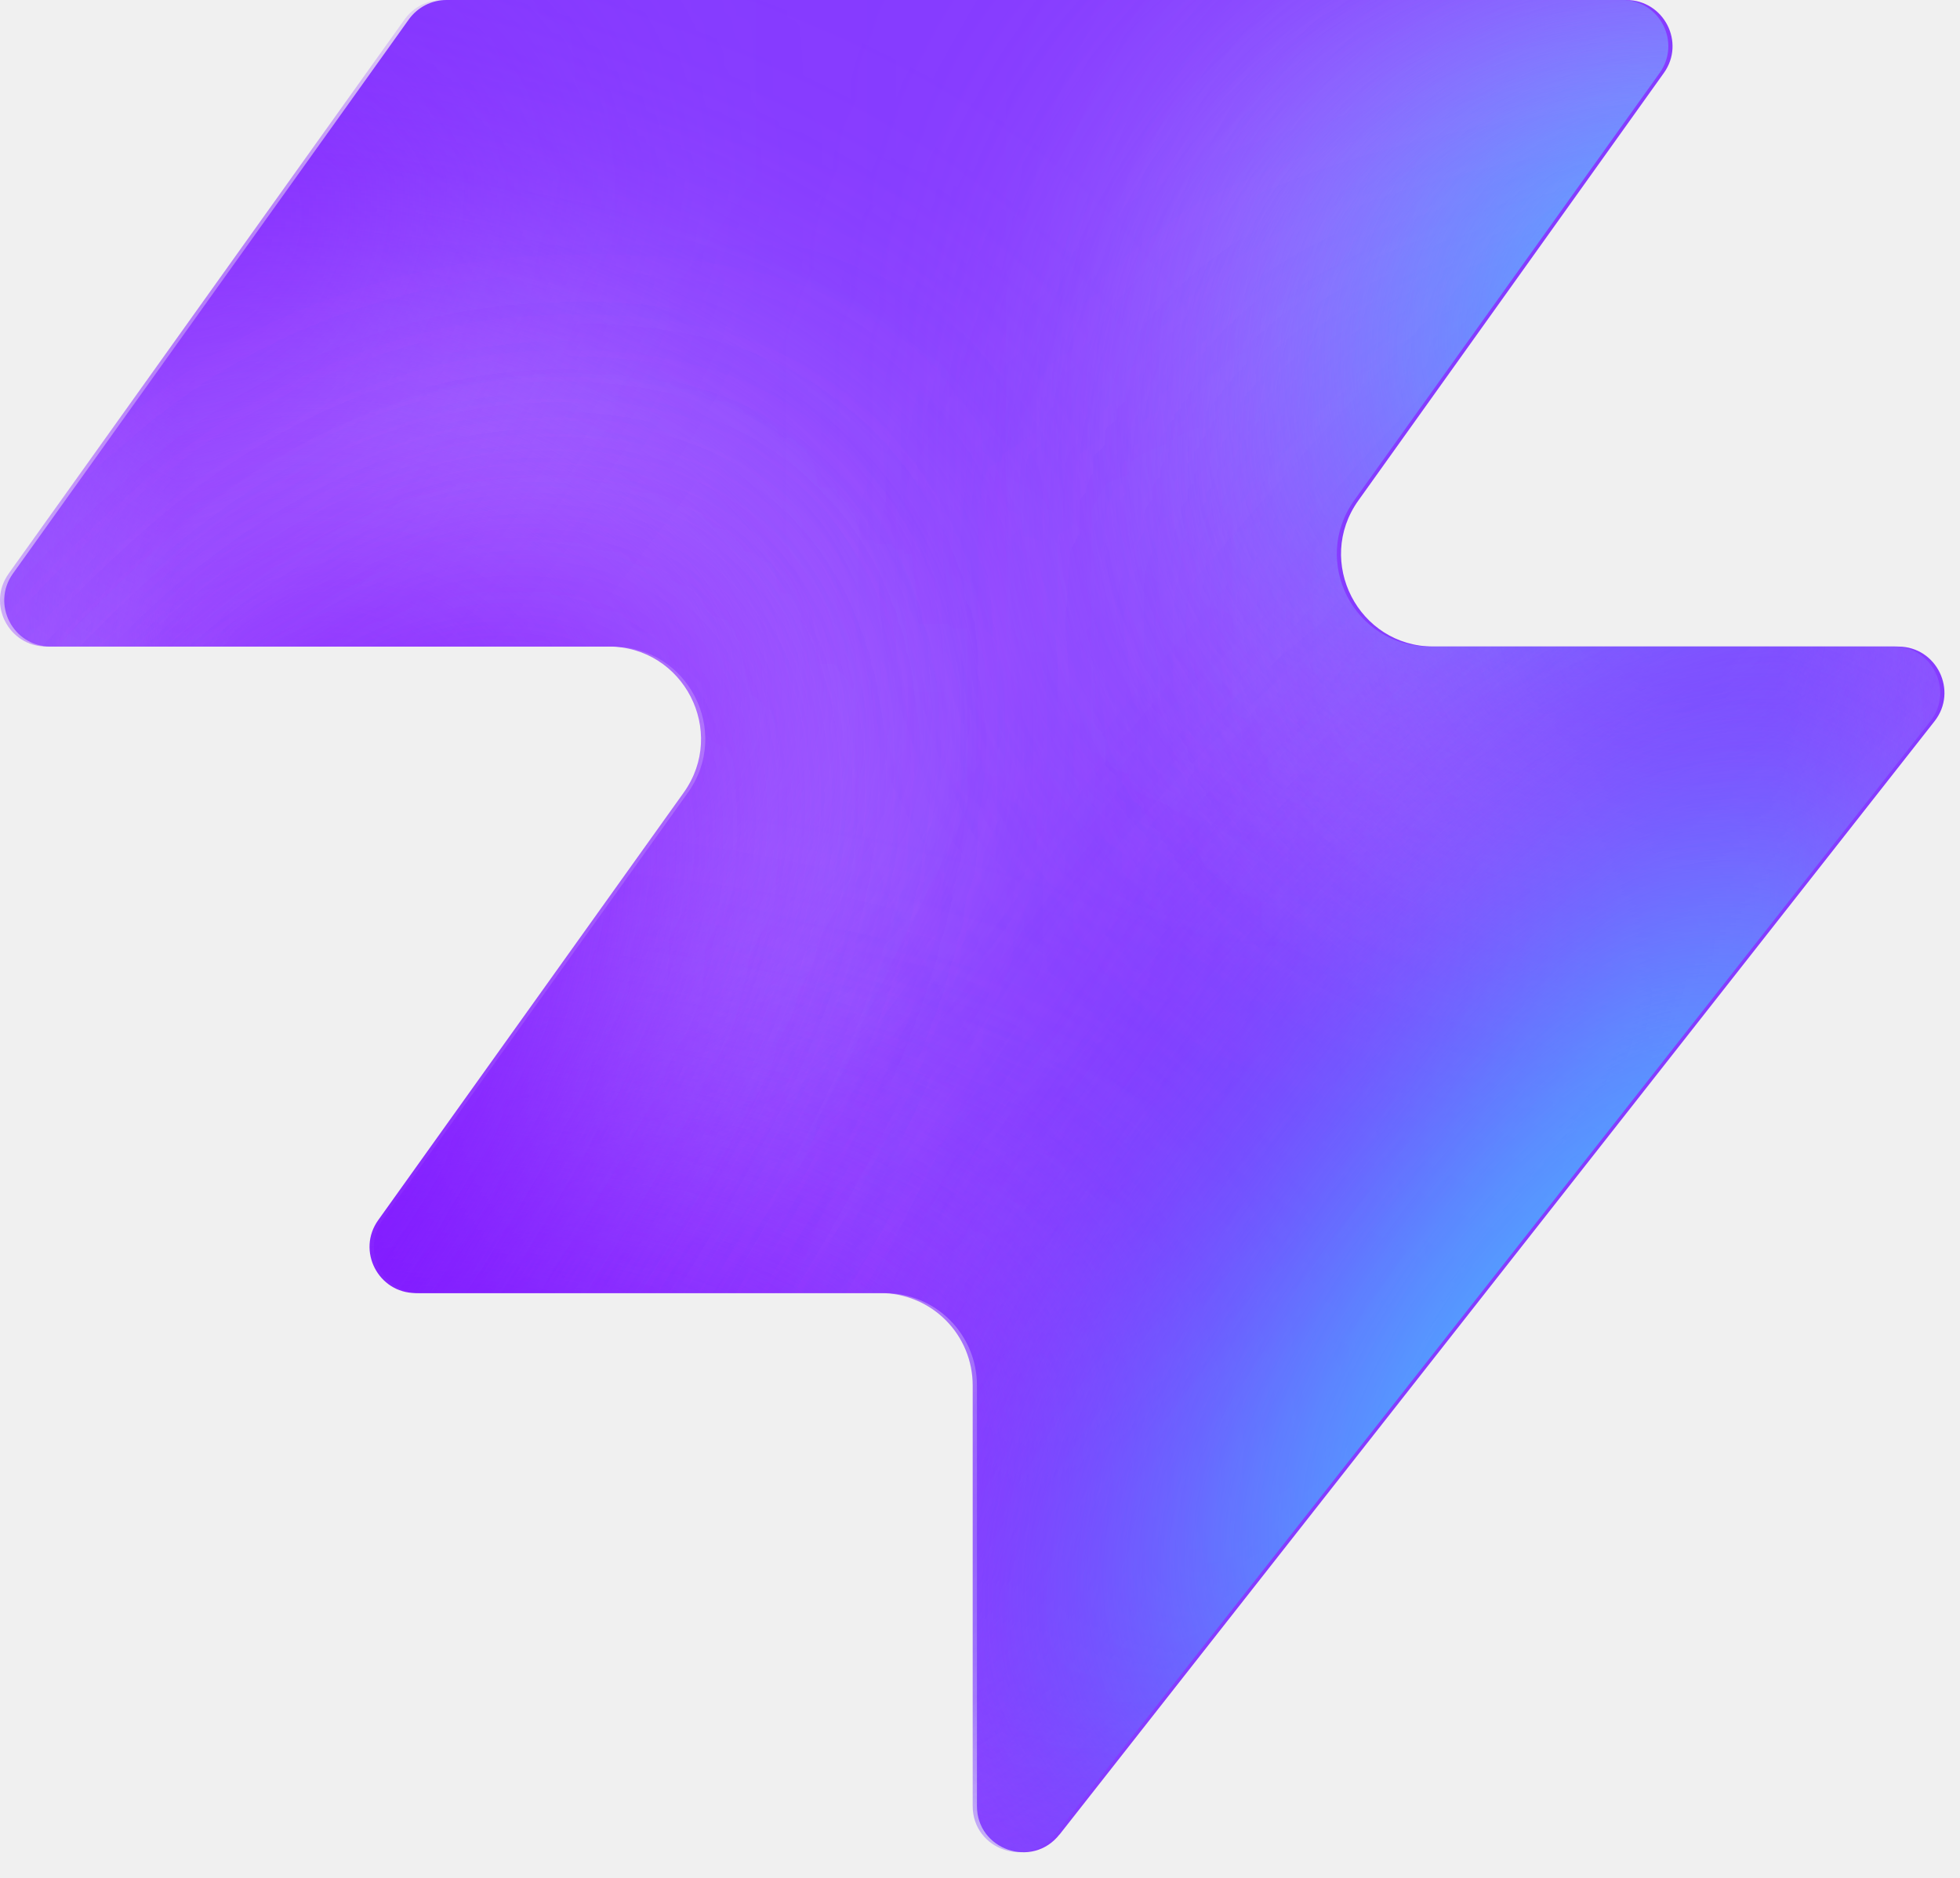
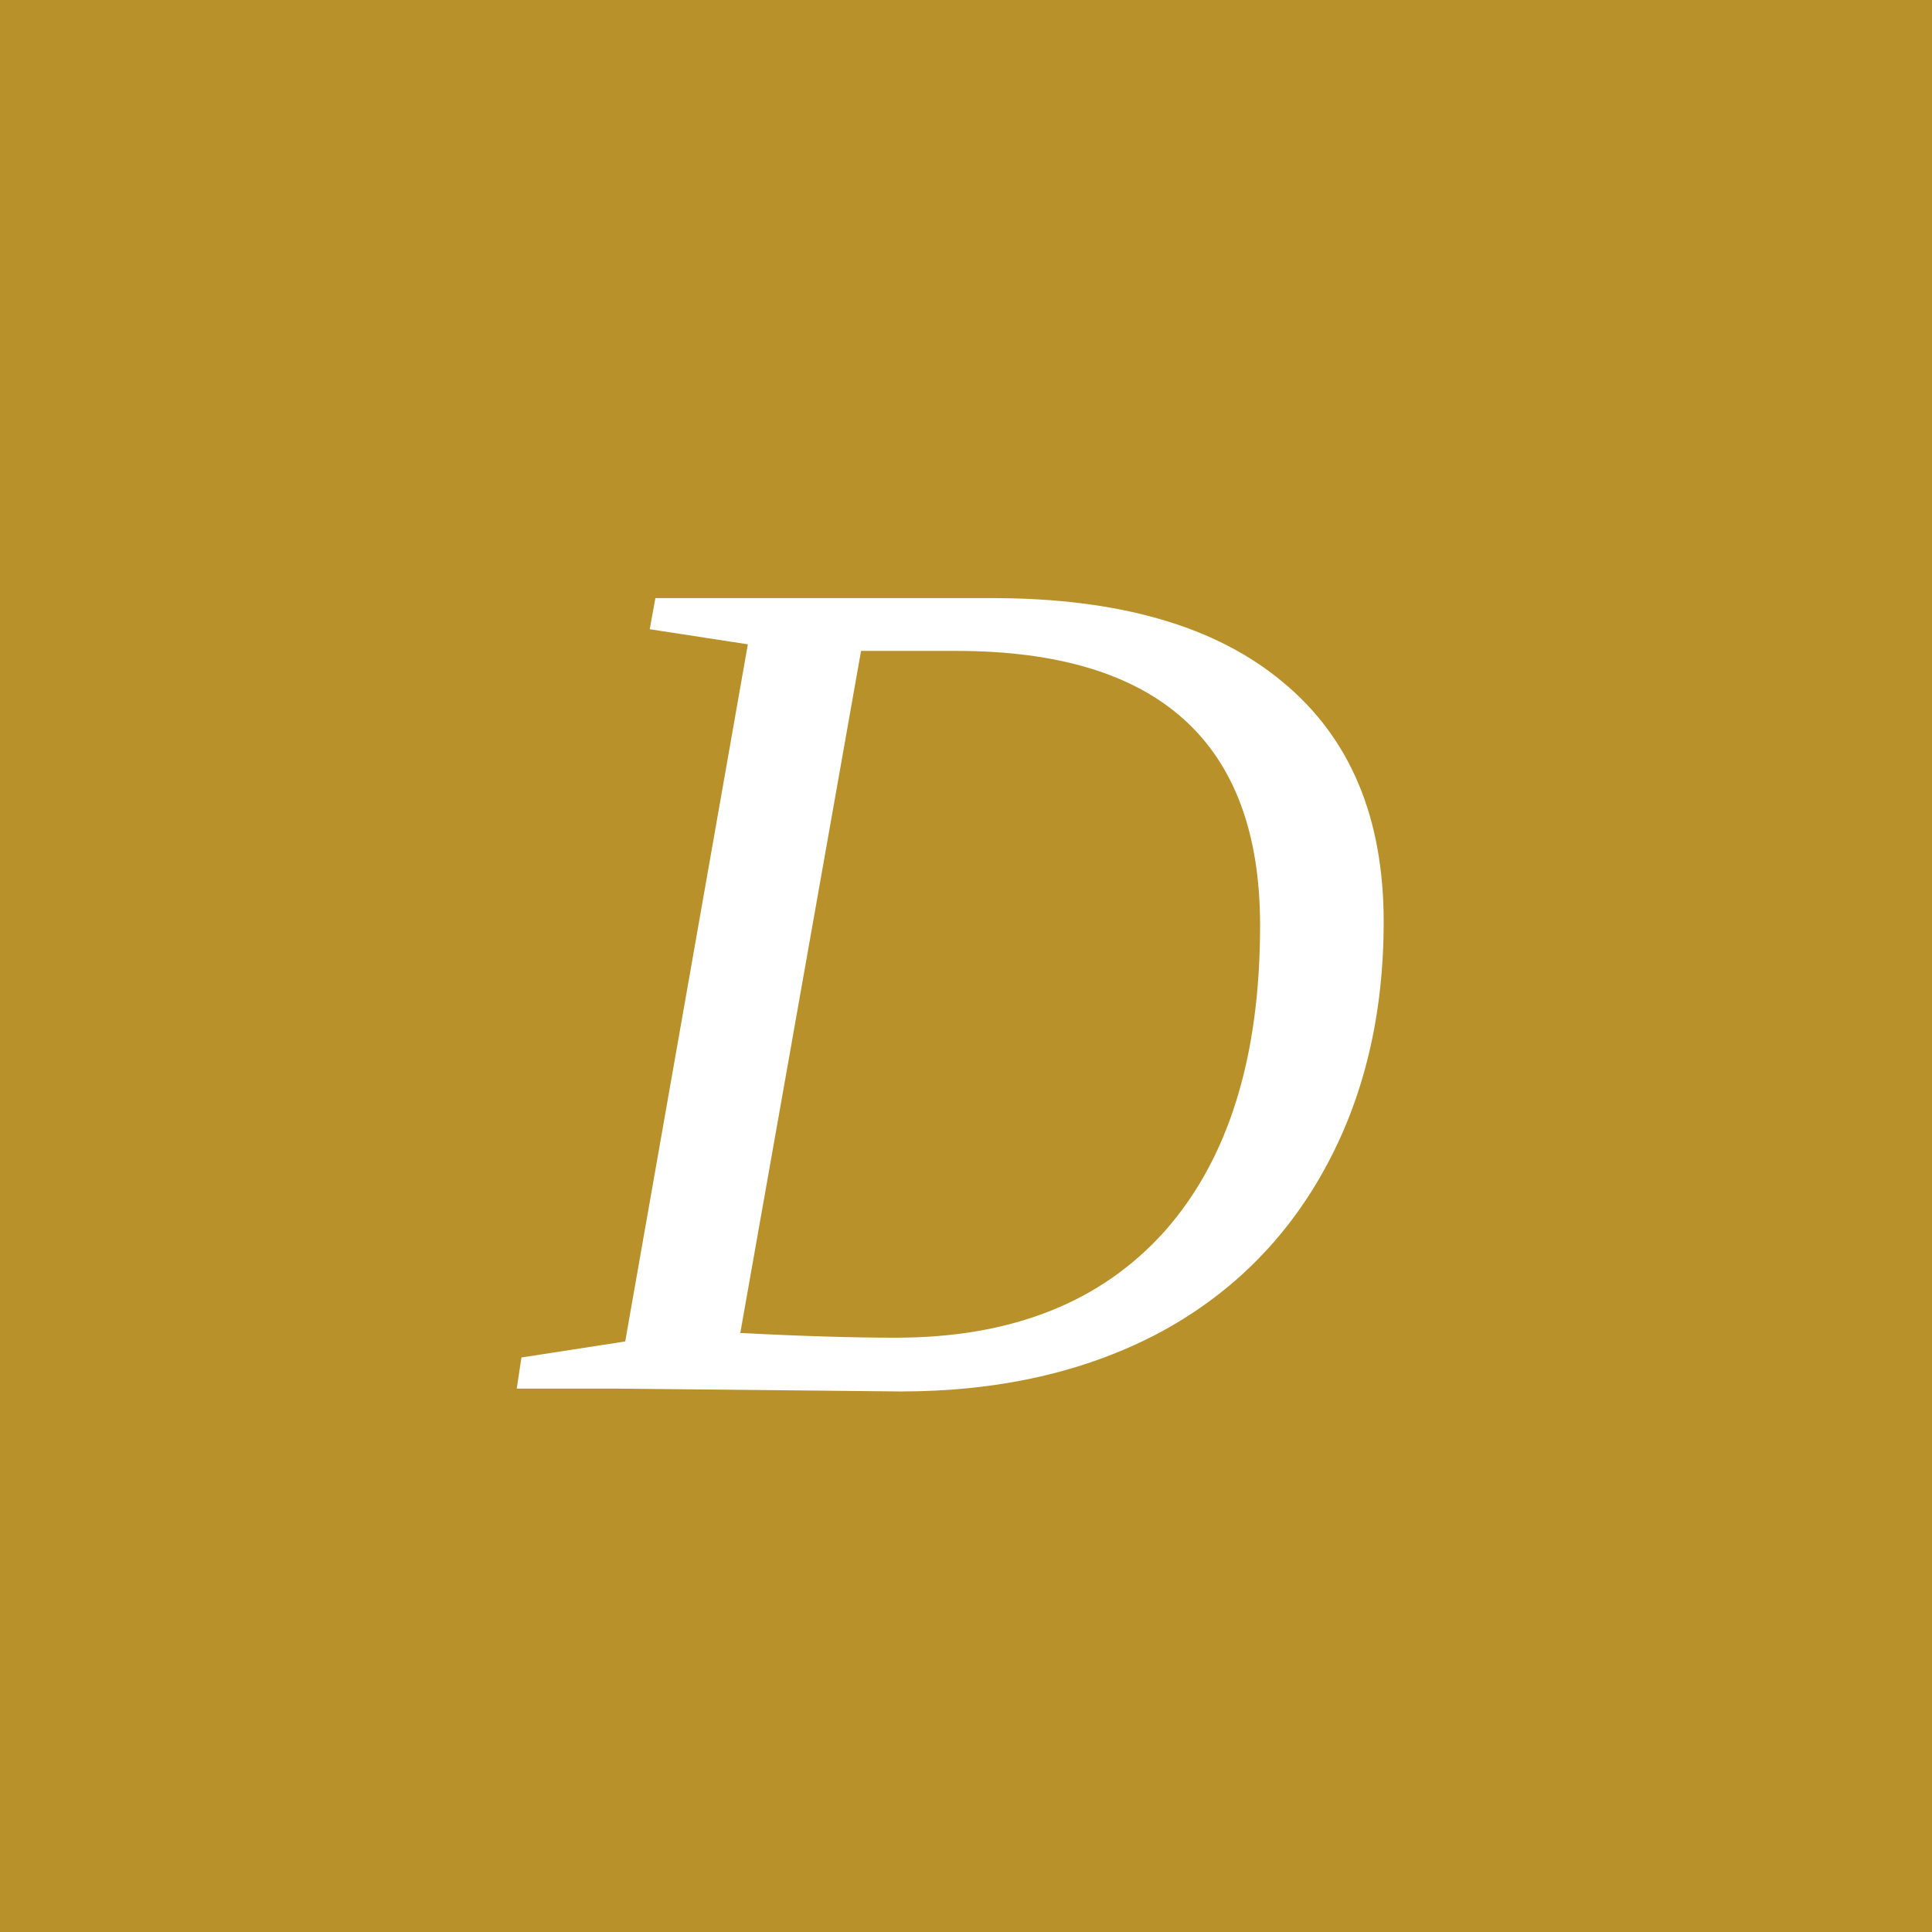
- <svg xmlns="http://www.w3.org/2000/svg" width="48" height="46" fill="none" viewBox="0 0 48 46">
-   <path fill="#863bff" d="M25.946 44.938c-.664.845-2.021.375-2.021-.698V33.937a2.26 2.26 0 0 0-2.262-2.262H10.287c-.92 0-1.456-1.04-.92-1.788l7.48-10.471c1.07-1.497 0-3.578-1.842-3.578H1.237c-.92 0-1.456-1.04-.92-1.788L10.013.474c.214-.297.556-.474.92-.474h28.894c.92 0 1.456 1.04.92 1.788l-7.48 10.471c-1.07 1.498 0 3.579 1.842 3.579h11.377c.943 0 1.473 1.088.89 1.83L25.947 44.94z" style="fill:#863bff;fill:color(display-p3 .525 .23 1);fill-opacity:1" />
-   <mask id="a" width="48" height="46" x="0" y="0" maskUnits="userSpaceOnUse" style="mask-type:alpha">
-     <path fill="#000" d="M25.842 44.938c-.664.844-2.021.375-2.021-.698V33.937a2.26 2.26 0 0 0-2.262-2.262H10.183c-.92 0-1.456-1.04-.92-1.788l7.48-10.471c1.07-1.498 0-3.579-1.842-3.579H1.133c-.92 0-1.456-1.04-.92-1.787L9.91.473c.214-.297.556-.474.92-.474h28.894c.92 0 1.456 1.04.92 1.788l-7.48 10.471c-1.07 1.498 0 3.578 1.842 3.578h11.377c.943 0 1.473 1.088.89 1.832L25.843 44.94z" style="fill:#000;fill-opacity:1" />
-   </mask>
-   <g mask="url(#a)">
-     <g filter="url(#b)">
-       <ellipse cx="5.508" cy="14.704" fill="#ede6ff" rx="5.508" ry="14.704" style="fill:#ede6ff;fill:color(display-p3 .927 .903 1);fill-opacity:1" transform="matrix(.00324 1 1 -.00324 -4.47 31.516)" />
-     </g>
-     <g filter="url(#c)">
-       <ellipse cx="10.399" cy="29.851" fill="#ede6ff" rx="10.399" ry="29.851" style="fill:#ede6ff;fill:color(display-p3 .927 .903 1);fill-opacity:1" transform="matrix(.00324 1 1 -.00324 -39.328 7.883)" />
-     </g>
-     <g filter="url(#d)">
-       <ellipse cx="5.508" cy="30.487" fill="#7e14ff" rx="5.508" ry="30.487" style="fill:#7e14ff;fill:color(display-p3 .492 .077 1);fill-opacity:1" transform="rotate(89.814 -25.913 -14.639)scale(1 -1)" />
-     </g>
-     <g filter="url(#e)">
-       <ellipse cx="5.508" cy="30.599" fill="#7e14ff" rx="5.508" ry="30.599" style="fill:#7e14ff;fill:color(display-p3 .492 .077 1);fill-opacity:1" transform="rotate(89.814 -32.644 -3.334)scale(1 -1)" />
-     </g>
-     <g filter="url(#f)">
-       <ellipse cx="5.508" cy="30.599" fill="#7e14ff" rx="5.508" ry="30.599" style="fill:#7e14ff;fill:color(display-p3 .492 .077 1);fill-opacity:1" transform="matrix(.00324 1 1 -.00324 -34.34 30.47)" />
-     </g>
-     <g filter="url(#g)">
-       <ellipse cx="14.072" cy="22.078" fill="#ede6ff" rx="14.072" ry="22.078" style="fill:#ede6ff;fill:color(display-p3 .927 .903 1);fill-opacity:1" transform="rotate(93.35 24.506 48.493)scale(-1 1)" />
-     </g>
-     <g filter="url(#h)">
-       <ellipse cx="3.47" cy="21.501" fill="#7e14ff" rx="3.47" ry="21.501" style="fill:#7e14ff;fill:color(display-p3 .492 .077 1);fill-opacity:1" transform="rotate(89.009 28.708 47.59)scale(-1 1)" />
-     </g>
-     <g filter="url(#i)">
-       <ellipse cx="3.47" cy="21.501" fill="#7e14ff" rx="3.47" ry="21.501" style="fill:#7e14ff;fill:color(display-p3 .492 .077 1);fill-opacity:1" transform="rotate(89.009 28.708 47.59)scale(-1 1)" />
-     </g>
-     <g filter="url(#j)">
-       <ellipse cx=".387" cy="8.972" fill="#7e14ff" rx="4.407" ry="29.108" style="fill:#7e14ff;fill:color(display-p3 .492 .077 1);fill-opacity:1" transform="rotate(39.51 .387 8.972)" />
-     </g>
-     <g filter="url(#k)">
-       <ellipse cx="47.523" cy="-6.092" fill="#7e14ff" rx="4.407" ry="29.108" style="fill:#7e14ff;fill:color(display-p3 .492 .077 1);fill-opacity:1" transform="rotate(37.892 47.523 -6.092)" />
-     </g>
-     <g filter="url(#l)">
-       <ellipse cx="41.412" cy="6.333" fill="#47bfff" rx="5.971" ry="9.665" style="fill:#47bfff;fill:color(display-p3 .28 .748 1);fill-opacity:1" transform="rotate(37.892 41.412 6.333)" />
-     </g>
-     <g filter="url(#m)">
-       <ellipse cx="-1.879" cy="38.332" fill="#7e14ff" rx="4.407" ry="29.108" style="fill:#7e14ff;fill:color(display-p3 .492 .077 1);fill-opacity:1" transform="rotate(37.892 -1.88 38.332)" />
-     </g>
-     <g filter="url(#n)">
-       <ellipse cx="-1.879" cy="38.332" fill="#7e14ff" rx="4.407" ry="29.108" style="fill:#7e14ff;fill:color(display-p3 .492 .077 1);fill-opacity:1" transform="rotate(37.892 -1.88 38.332)" />
-     </g>
-     <g filter="url(#o)">
-       <ellipse cx="35.651" cy="29.907" fill="#7e14ff" rx="4.407" ry="29.108" style="fill:#7e14ff;fill:color(display-p3 .492 .077 1);fill-opacity:1" transform="rotate(37.892 35.651 29.907)" />
-     </g>
-     <g filter="url(#p)">
-       <ellipse cx="38.418" cy="32.4" fill="#47bfff" rx="5.971" ry="15.297" style="fill:#47bfff;fill:color(display-p3 .28 .748 1);fill-opacity:1" transform="rotate(37.892 38.418 32.4)" />
-     </g>
-   </g>
-   <defs>
-     <filter id="b" width="60.045" height="41.654" x="-19.77" y="16.149" color-interpolation-filters="sRGB" filterUnits="userSpaceOnUse">
-       <feFlood flood-opacity="0" result="BackgroundImageFix" />
-       <feBlend in="SourceGraphic" in2="BackgroundImageFix" result="shape" />
-       <feGaussianBlur result="effect1_foregroundBlur_2002_17158" stdDeviation="7.659" />
-     </filter>
-     <filter id="c" width="90.34" height="51.437" x="-54.613" y="-7.533" color-interpolation-filters="sRGB" filterUnits="userSpaceOnUse">
-       <feFlood flood-opacity="0" result="BackgroundImageFix" />
-       <feBlend in="SourceGraphic" in2="BackgroundImageFix" result="shape" />
-       <feGaussianBlur result="effect1_foregroundBlur_2002_17158" stdDeviation="7.659" />
-     </filter>
-     <filter id="d" width="79.355" height="29.4" x="-49.64" y="2.03" color-interpolation-filters="sRGB" filterUnits="userSpaceOnUse">
-       <feFlood flood-opacity="0" result="BackgroundImageFix" />
-       <feBlend in="SourceGraphic" in2="BackgroundImageFix" result="shape" />
-       <feGaussianBlur result="effect1_foregroundBlur_2002_17158" stdDeviation="4.596" />
-     </filter>
-     <filter id="e" width="79.579" height="29.4" x="-45.045" y="20.029" color-interpolation-filters="sRGB" filterUnits="userSpaceOnUse">
-       <feFlood flood-opacity="0" result="BackgroundImageFix" />
-       <feBlend in="SourceGraphic" in2="BackgroundImageFix" result="shape" />
-       <feGaussianBlur result="effect1_foregroundBlur_2002_17158" stdDeviation="4.596" />
-     </filter>
-     <filter id="f" width="79.579" height="29.4" x="-43.513" y="21.178" color-interpolation-filters="sRGB" filterUnits="userSpaceOnUse">
-       <feFlood flood-opacity="0" result="BackgroundImageFix" />
-       <feBlend in="SourceGraphic" in2="BackgroundImageFix" result="shape" />
-       <feGaussianBlur result="effect1_foregroundBlur_2002_17158" stdDeviation="4.596" />
-     </filter>
-     <filter id="g" width="74.749" height="58.852" x="15.756" y="-17.901" color-interpolation-filters="sRGB" filterUnits="userSpaceOnUse">
-       <feFlood flood-opacity="0" result="BackgroundImageFix" />
-       <feBlend in="SourceGraphic" in2="BackgroundImageFix" result="shape" />
-       <feGaussianBlur result="effect1_foregroundBlur_2002_17158" stdDeviation="7.659" />
-     </filter>
-     <filter id="h" width="61.377" height="25.362" x="23.548" y="2.284" color-interpolation-filters="sRGB" filterUnits="userSpaceOnUse">
-       <feFlood flood-opacity="0" result="BackgroundImageFix" />
-       <feBlend in="SourceGraphic" in2="BackgroundImageFix" result="shape" />
-       <feGaussianBlur result="effect1_foregroundBlur_2002_17158" stdDeviation="4.596" />
-     </filter>
-     <filter id="i" width="61.377" height="25.362" x="23.548" y="2.284" color-interpolation-filters="sRGB" filterUnits="userSpaceOnUse">
-       <feFlood flood-opacity="0" result="BackgroundImageFix" />
-       <feBlend in="SourceGraphic" in2="BackgroundImageFix" result="shape" />
-       <feGaussianBlur result="effect1_foregroundBlur_2002_17158" stdDeviation="4.596" />
-     </filter>
-     <filter id="j" width="56.045" height="63.649" x="-27.636" y="-22.853" color-interpolation-filters="sRGB" filterUnits="userSpaceOnUse">
-       <feFlood flood-opacity="0" result="BackgroundImageFix" />
-       <feBlend in="SourceGraphic" in2="BackgroundImageFix" result="shape" />
-       <feGaussianBlur result="effect1_foregroundBlur_2002_17158" stdDeviation="4.596" />
-     </filter>
-     <filter id="k" width="54.814" height="64.646" x="20.116" y="-38.415" color-interpolation-filters="sRGB" filterUnits="userSpaceOnUse">
-       <feFlood flood-opacity="0" result="BackgroundImageFix" />
-       <feBlend in="SourceGraphic" in2="BackgroundImageFix" result="shape" />
-       <feGaussianBlur result="effect1_foregroundBlur_2002_17158" stdDeviation="4.596" />
-     </filter>
-     <filter id="l" width="33.541" height="35.313" x="24.641" y="-11.323" color-interpolation-filters="sRGB" filterUnits="userSpaceOnUse">
-       <feFlood flood-opacity="0" result="BackgroundImageFix" />
-       <feBlend in="SourceGraphic" in2="BackgroundImageFix" result="shape" />
-       <feGaussianBlur result="effect1_foregroundBlur_2002_17158" stdDeviation="4.596" />
-     </filter>
-     <filter id="m" width="54.814" height="64.646" x="-29.286" y="6.009" color-interpolation-filters="sRGB" filterUnits="userSpaceOnUse">
-       <feFlood flood-opacity="0" result="BackgroundImageFix" />
-       <feBlend in="SourceGraphic" in2="BackgroundImageFix" result="shape" />
-       <feGaussianBlur result="effect1_foregroundBlur_2002_17158" stdDeviation="4.596" />
-     </filter>
-     <filter id="n" width="54.814" height="64.646" x="-29.286" y="6.009" color-interpolation-filters="sRGB" filterUnits="userSpaceOnUse">
-       <feFlood flood-opacity="0" result="BackgroundImageFix" />
-       <feBlend in="SourceGraphic" in2="BackgroundImageFix" result="shape" />
-       <feGaussianBlur result="effect1_foregroundBlur_2002_17158" stdDeviation="4.596" />
-     </filter>
-     <filter id="o" width="54.814" height="64.646" x="8.244" y="-2.416" color-interpolation-filters="sRGB" filterUnits="userSpaceOnUse">
-       <feFlood flood-opacity="0" result="BackgroundImageFix" />
-       <feBlend in="SourceGraphic" in2="BackgroundImageFix" result="shape" />
-       <feGaussianBlur result="effect1_foregroundBlur_2002_17158" stdDeviation="4.596" />
-     </filter>
-     <filter id="p" width="39.409" height="43.623" x="18.713" y="10.588" color-interpolation-filters="sRGB" filterUnits="userSpaceOnUse">
-       <feFlood flood-opacity="0" result="BackgroundImageFix" />
-       <feBlend in="SourceGraphic" in2="BackgroundImageFix" result="shape" />
-       <feGaussianBlur result="effect1_foregroundBlur_2002_17158" stdDeviation="4.596" />
-     </filter>
-   </defs>
+ <svg xmlns="http://www.w3.org/2000/svg" width="32" height="32" viewBox="0 0 32 32">
+   <rect width="32" height="32" fill="#b8912a" />
+   <text x="16" y="23" text-anchor="middle" font-family="Georgia, 'Times New Roman', serif" font-size="20" font-style="italic" font-weight="400" fill="#ffffff">D</text>
</svg>
